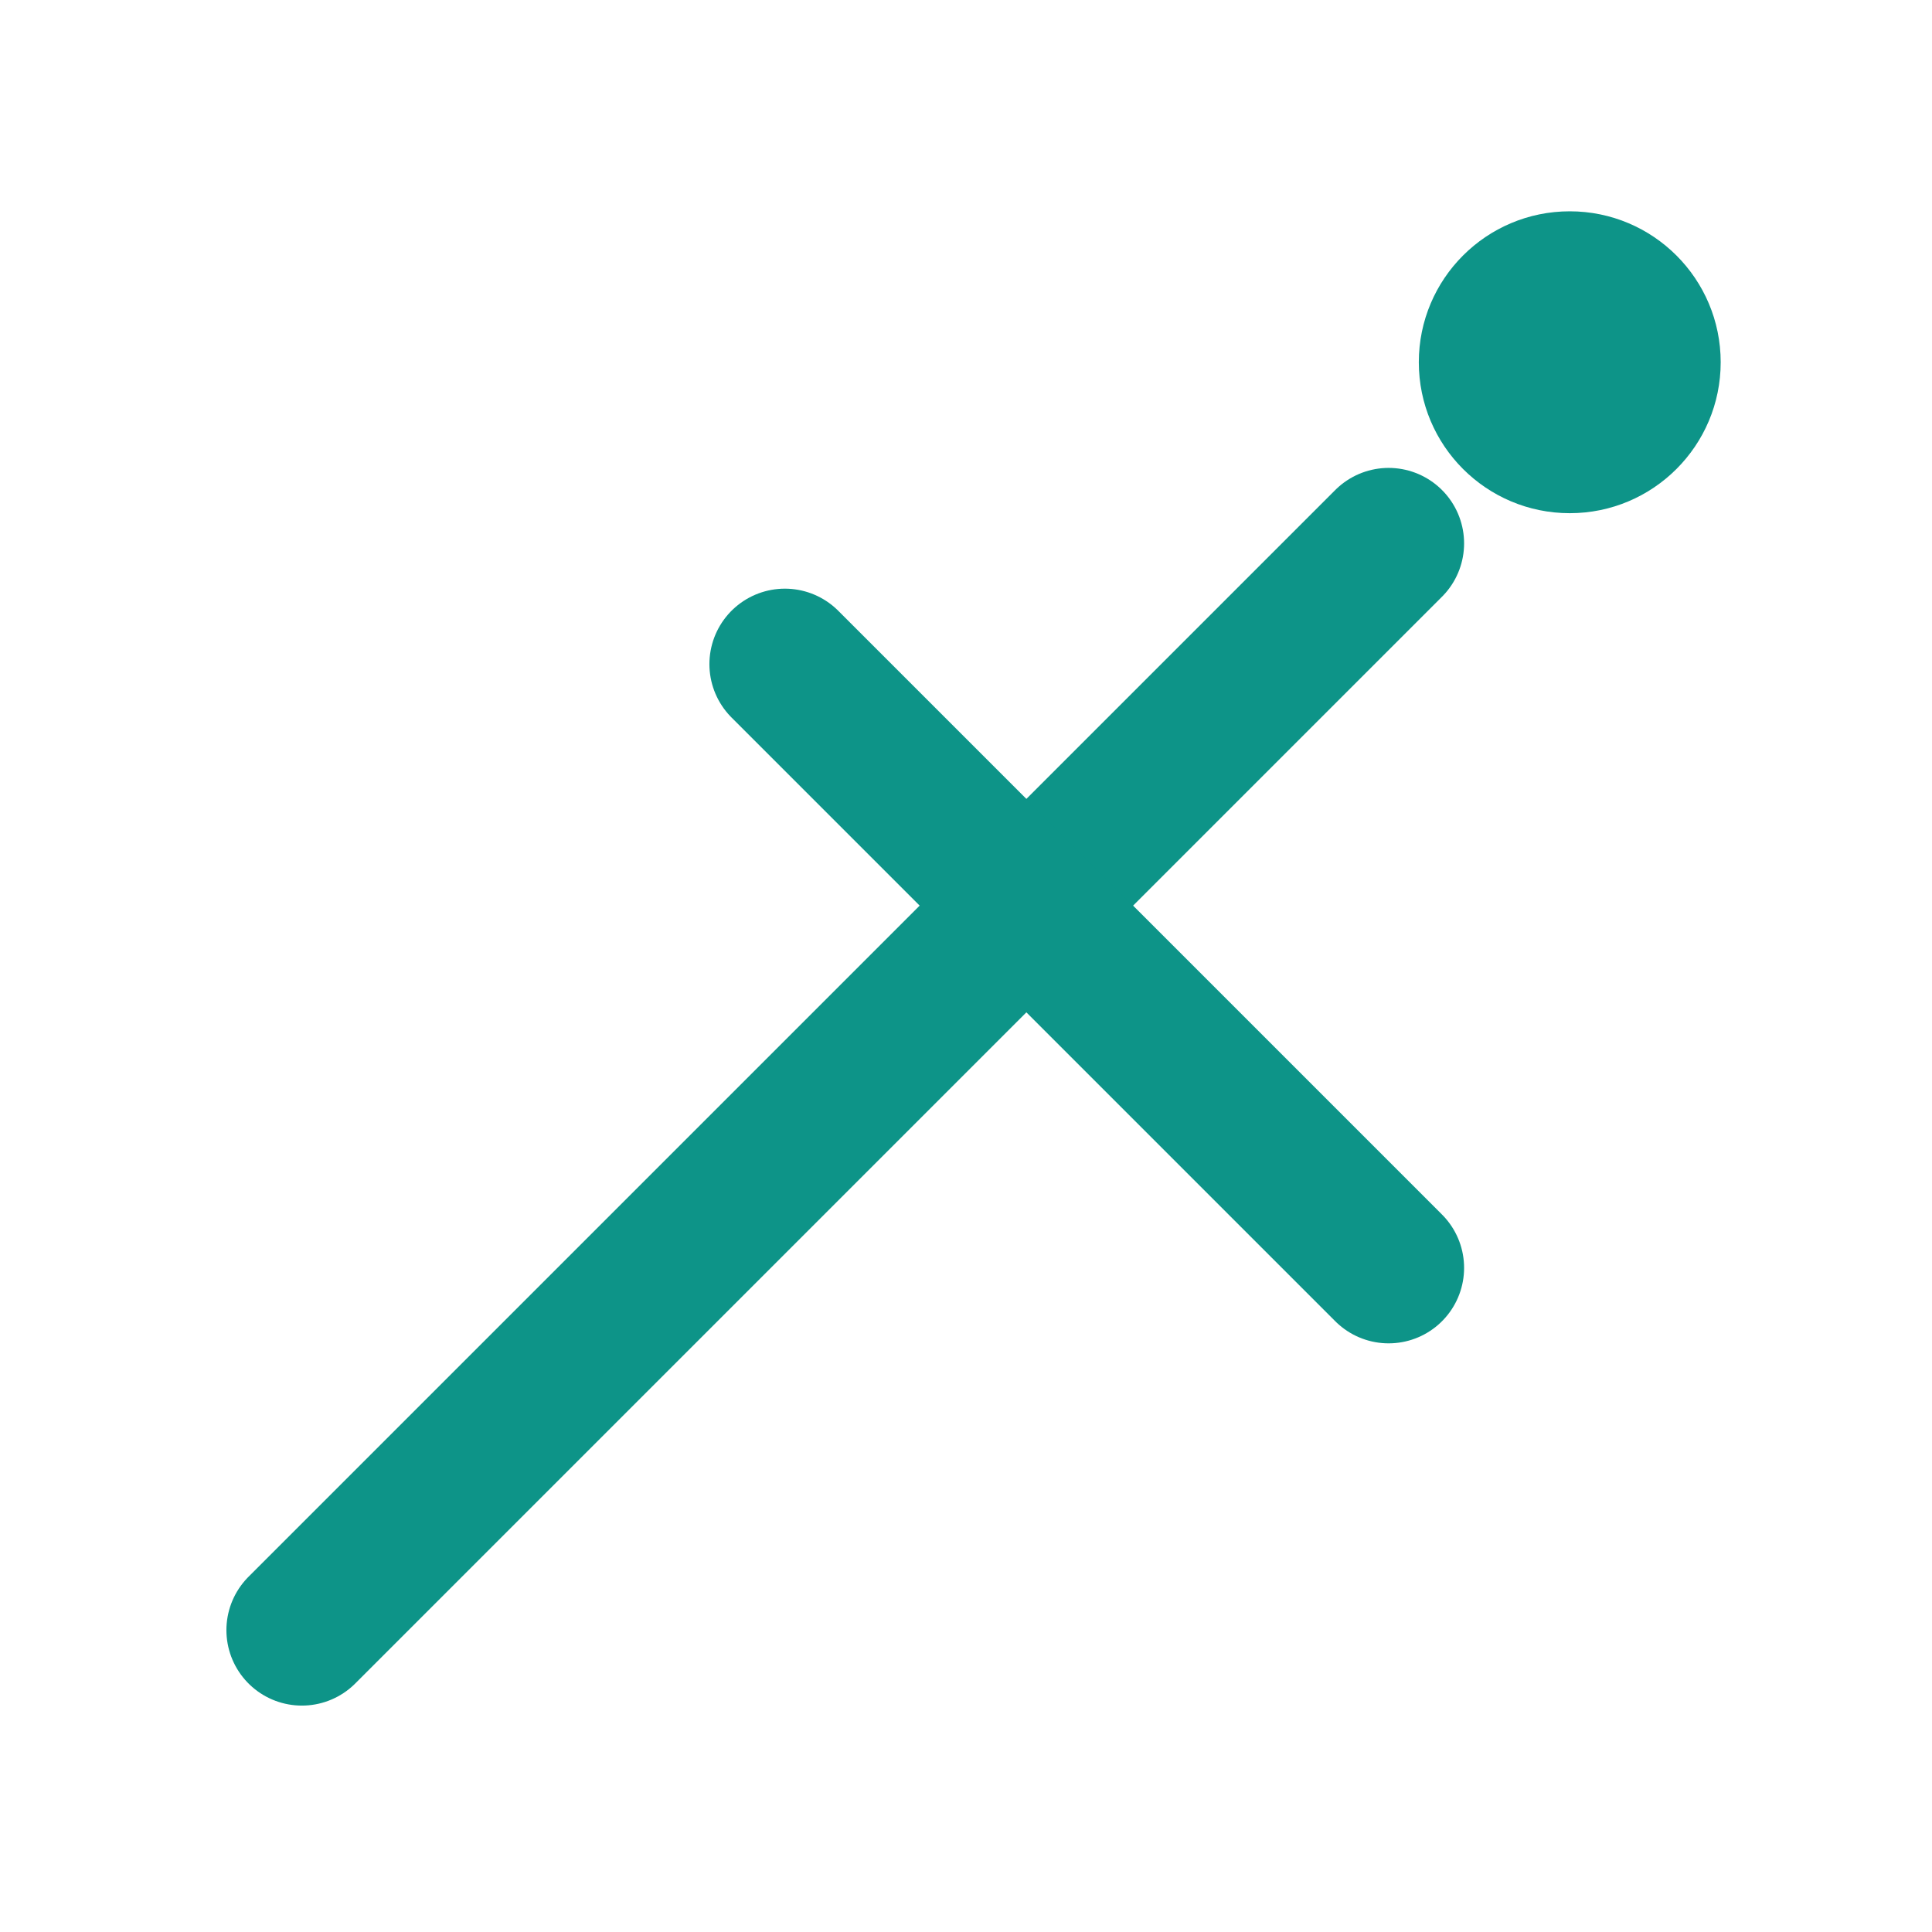
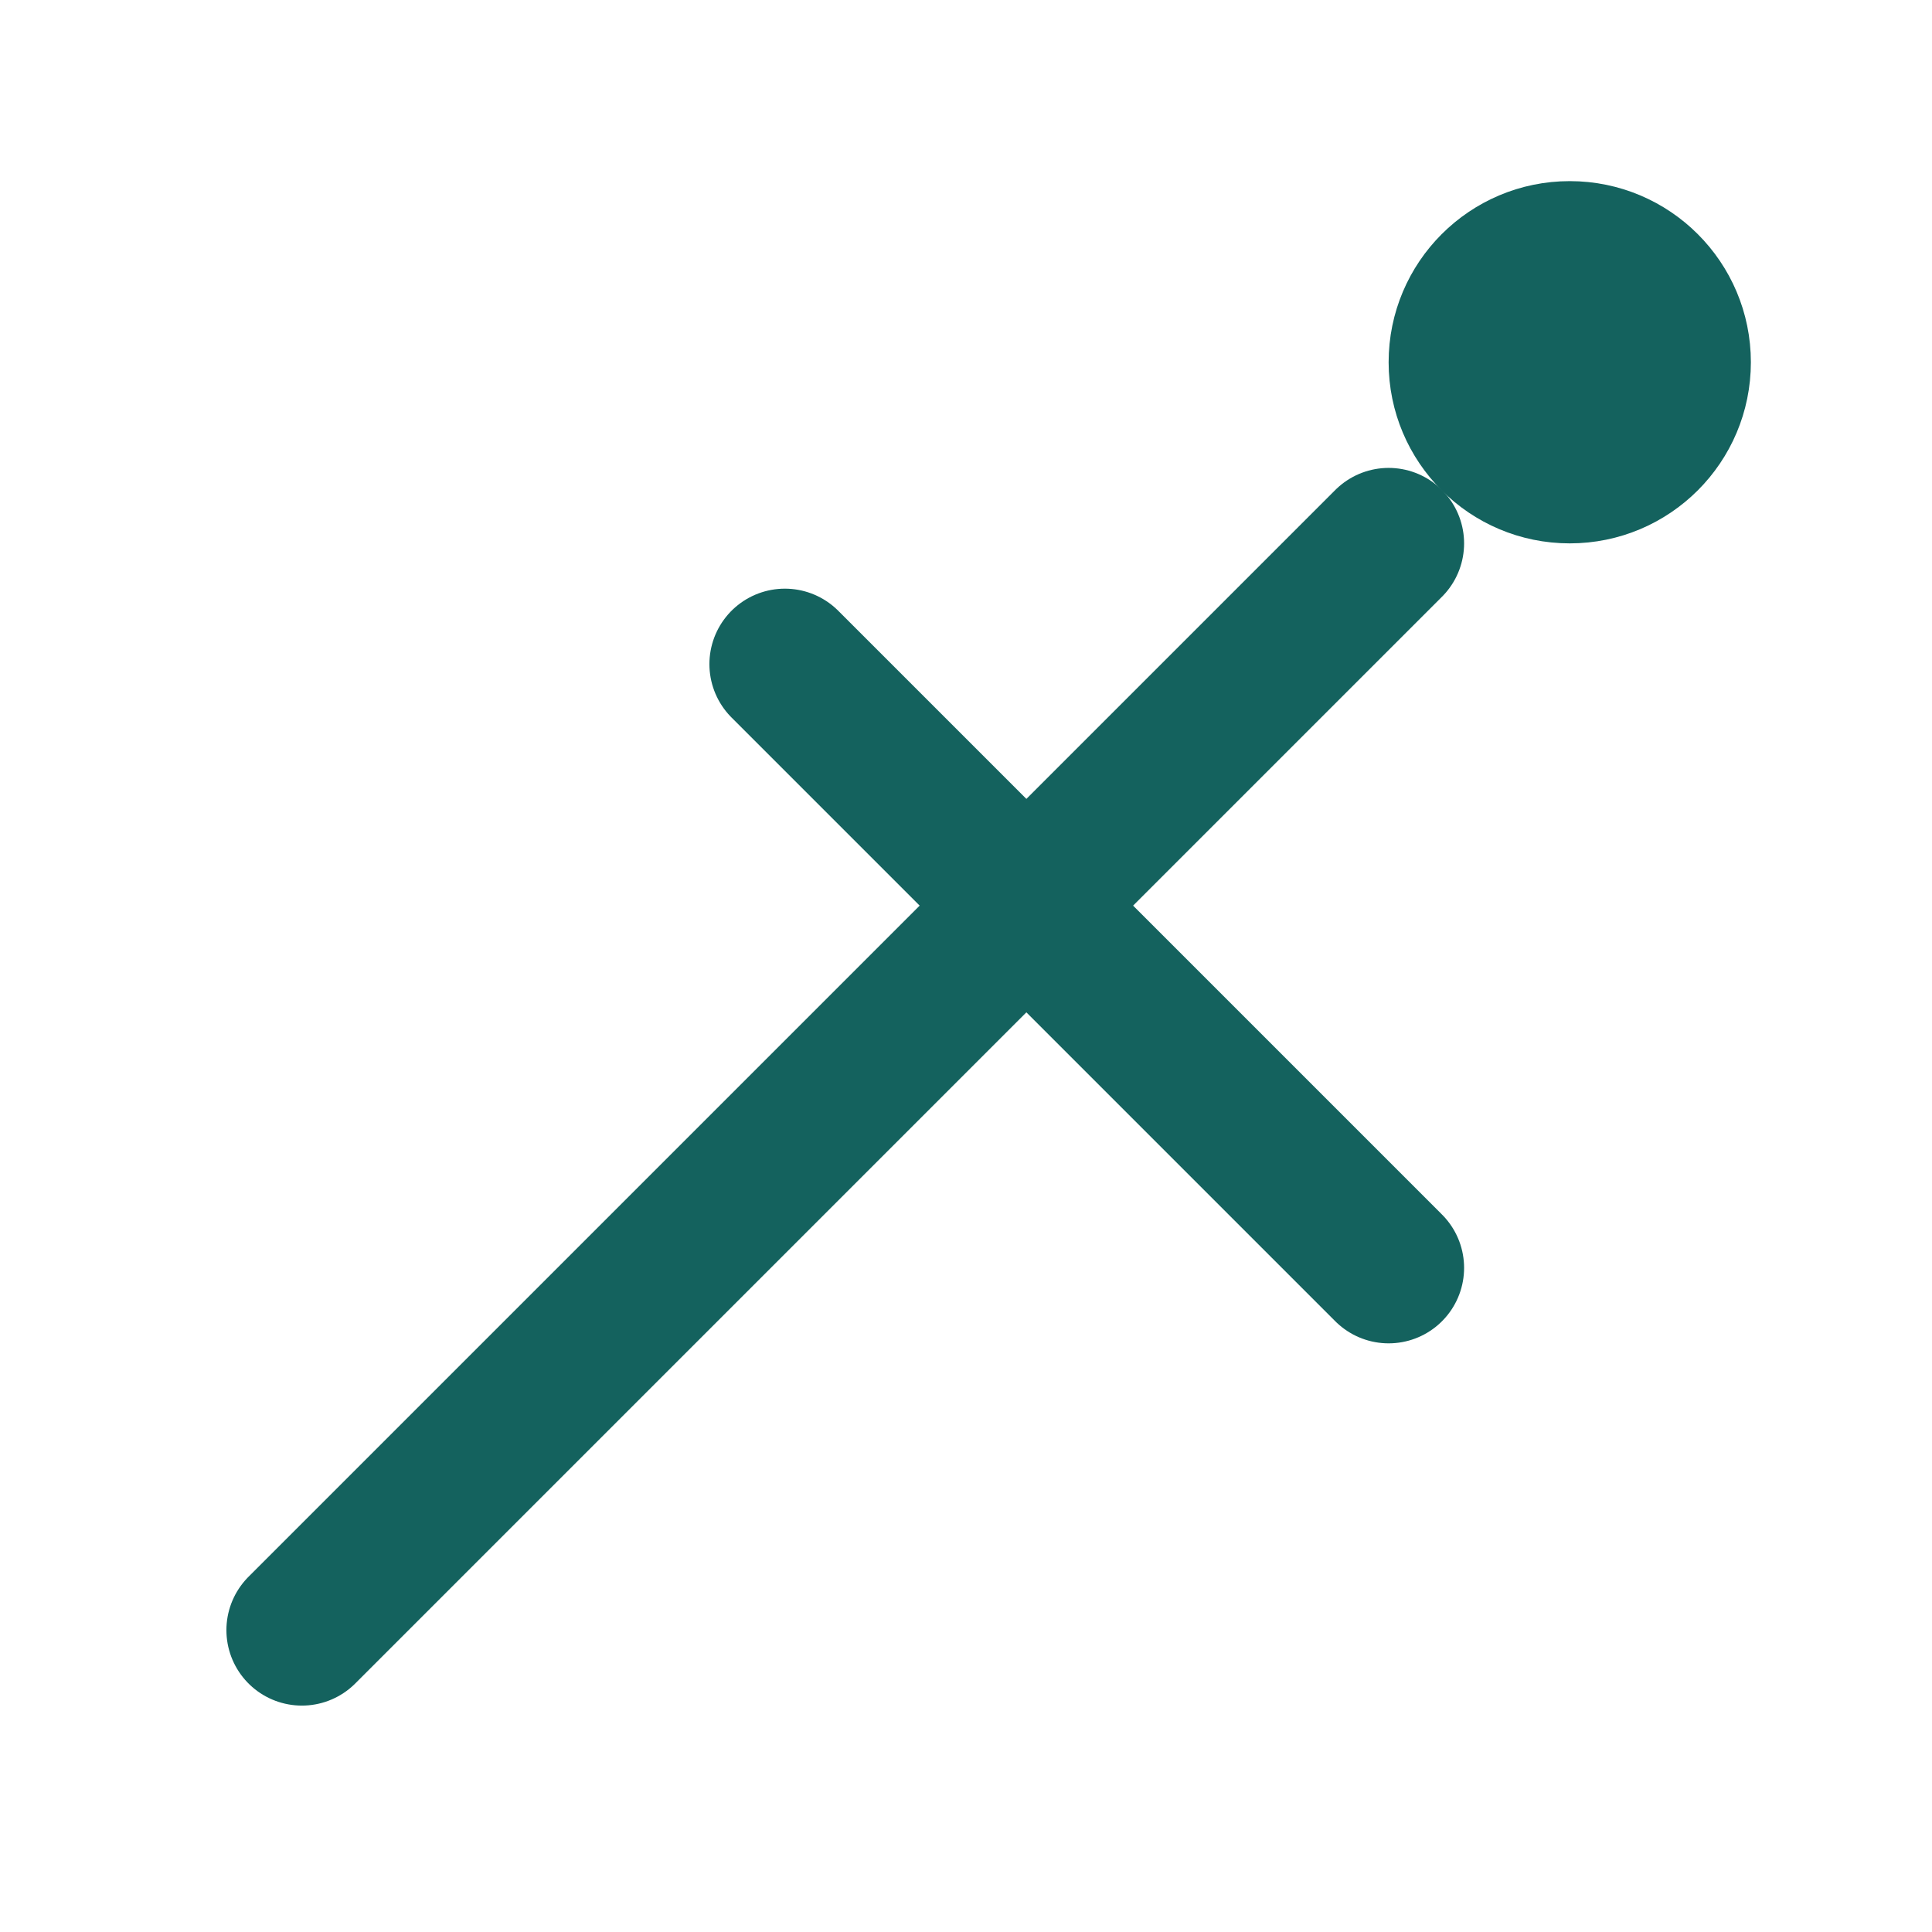
<svg xmlns="http://www.w3.org/2000/svg" viewBox="0 0 32 32" width="32" height="32">
-   <g fill="none" stroke="#0d9488" stroke-width="2.5" stroke-linecap="round">
+   <style>
+ 		.mark { stroke: #14625e; fill: #14625e; }
+ 		@media (prefers-color-scheme: dark) {
+ 			.mark { stroke: #45bdb3; fill: #45bdb3; }
+ 		}
+ 	</style>
+   <g class="mark" fill="none" stroke-width="2.5" stroke-linecap="round">
    <path d="M5 27 L23 9" />
    <path d="M13 11 L23 21" />
  </g>
-   <circle cx="26" cy="6" r="2.5" fill="#0d9488" />
+   <circle class="mark" cx="26" cy="6" r="2.5" stroke="none" />
</svg>
